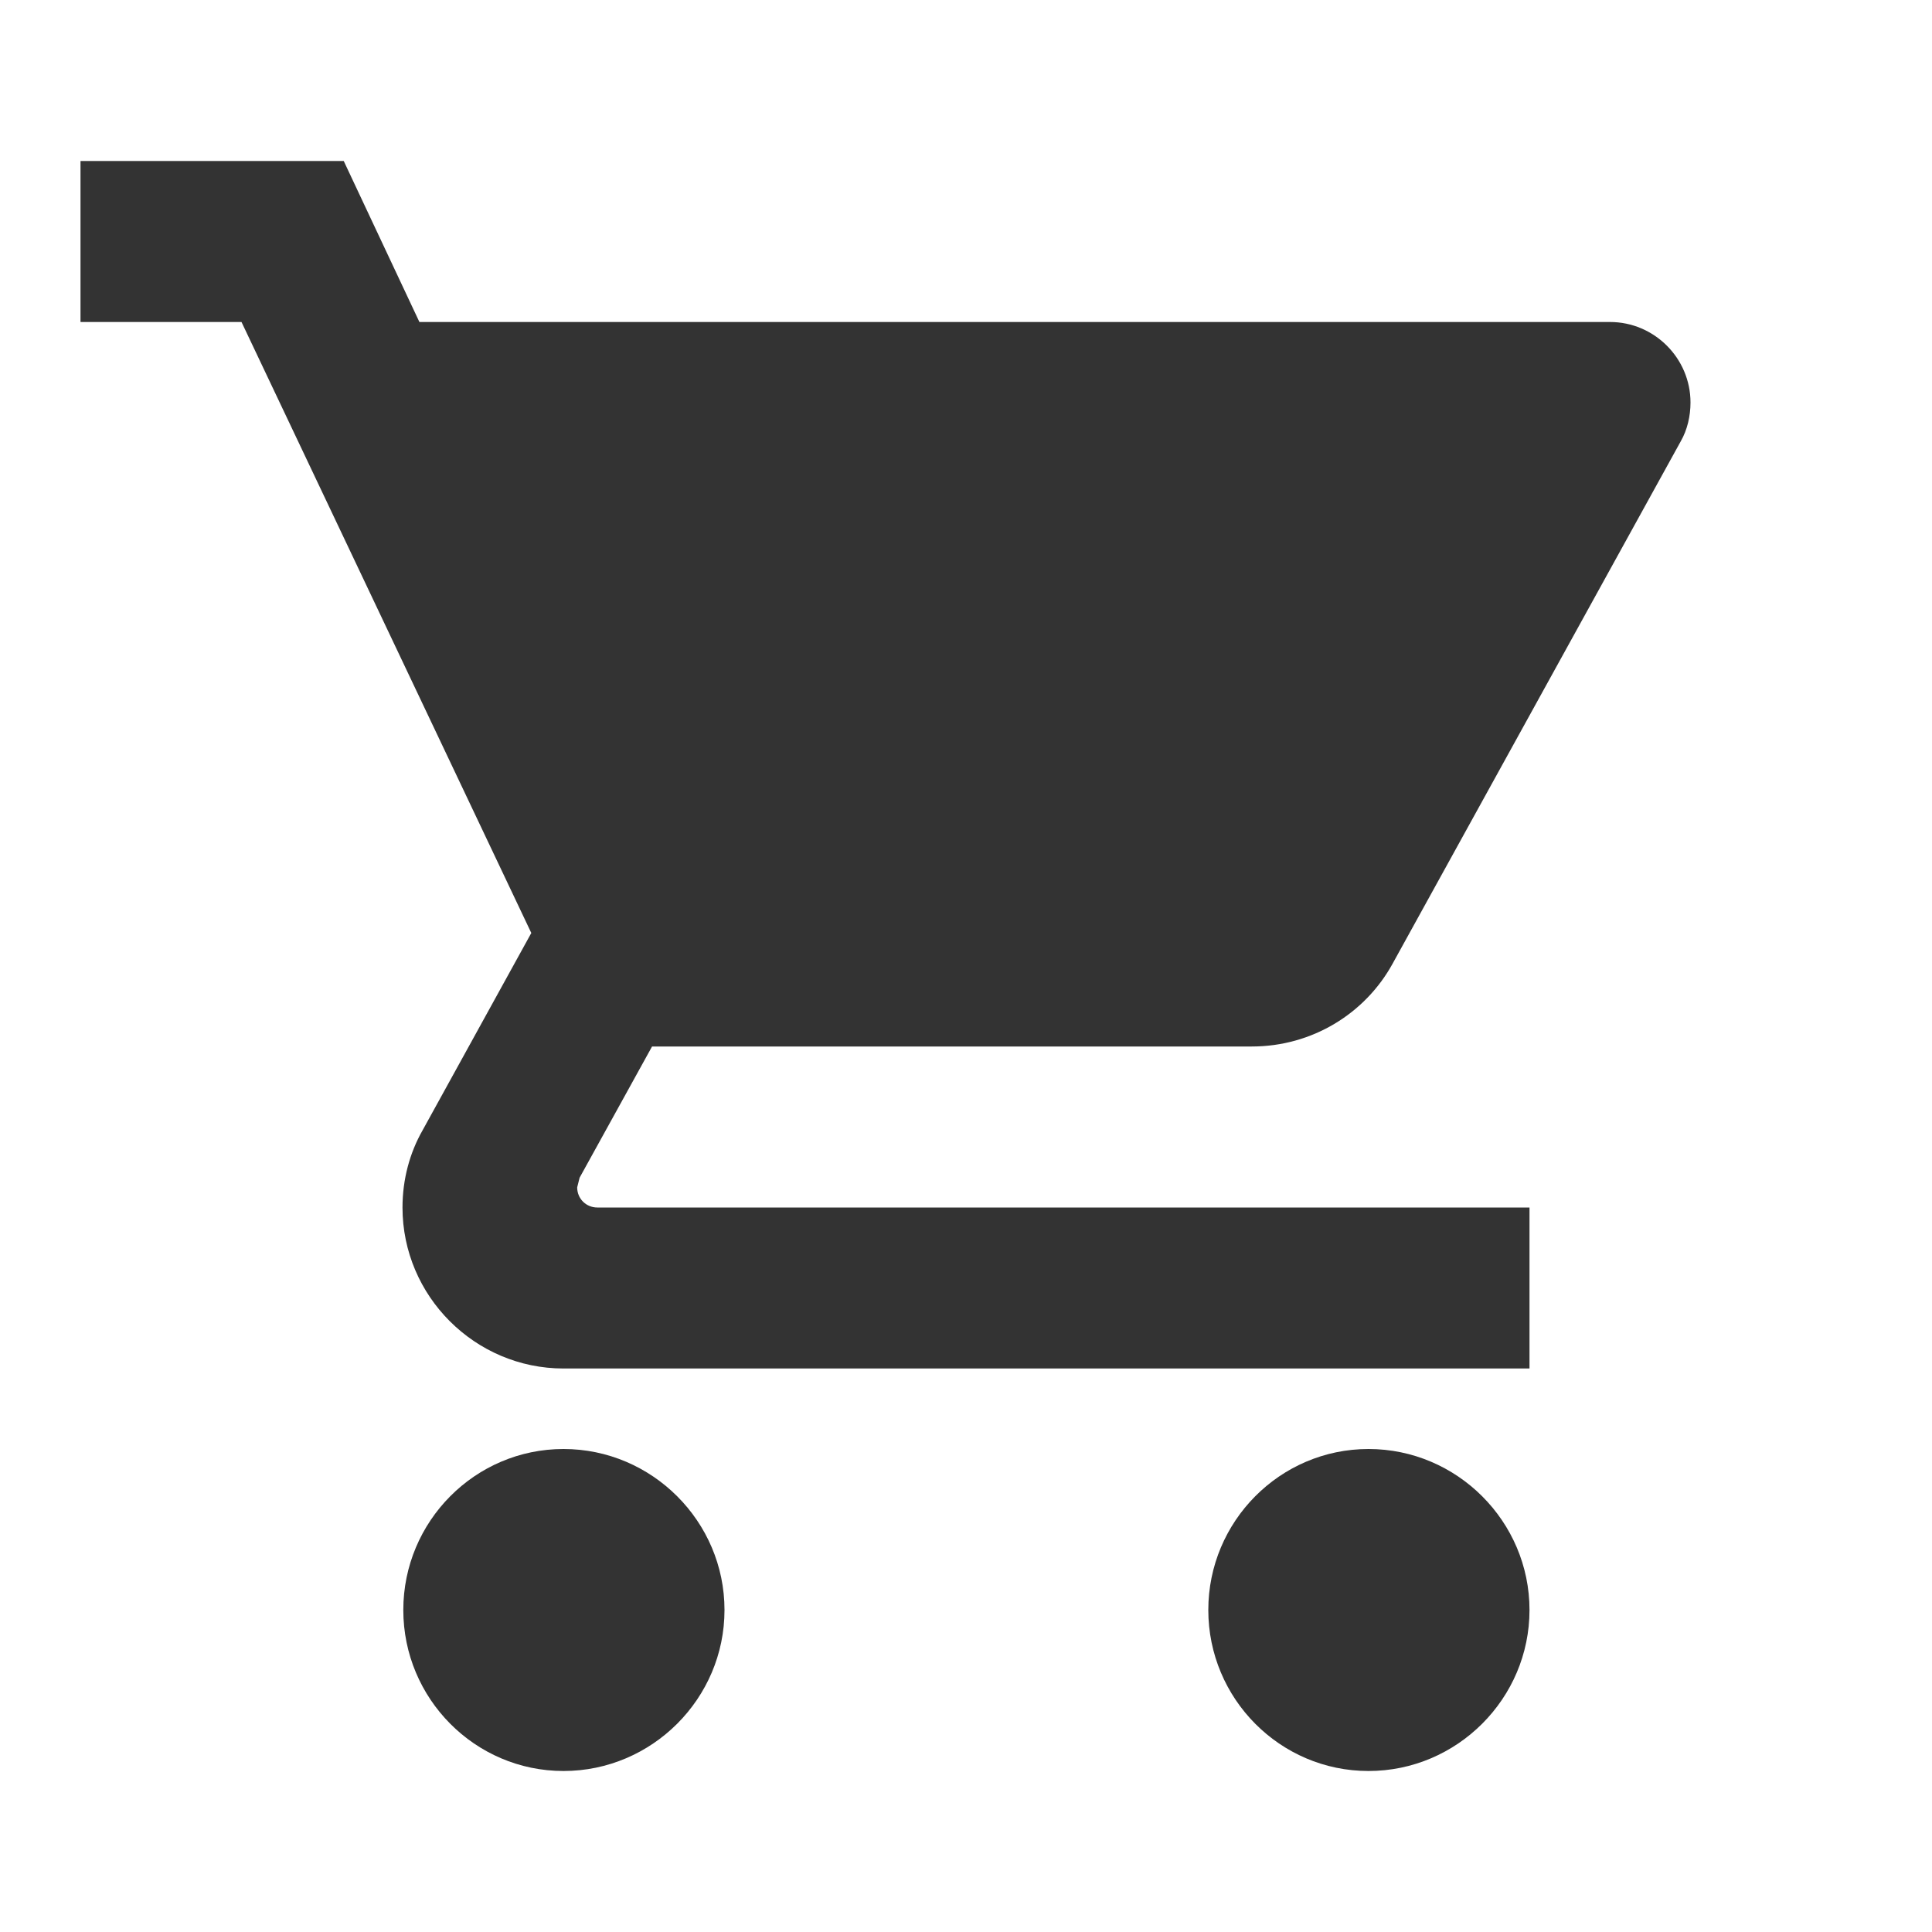
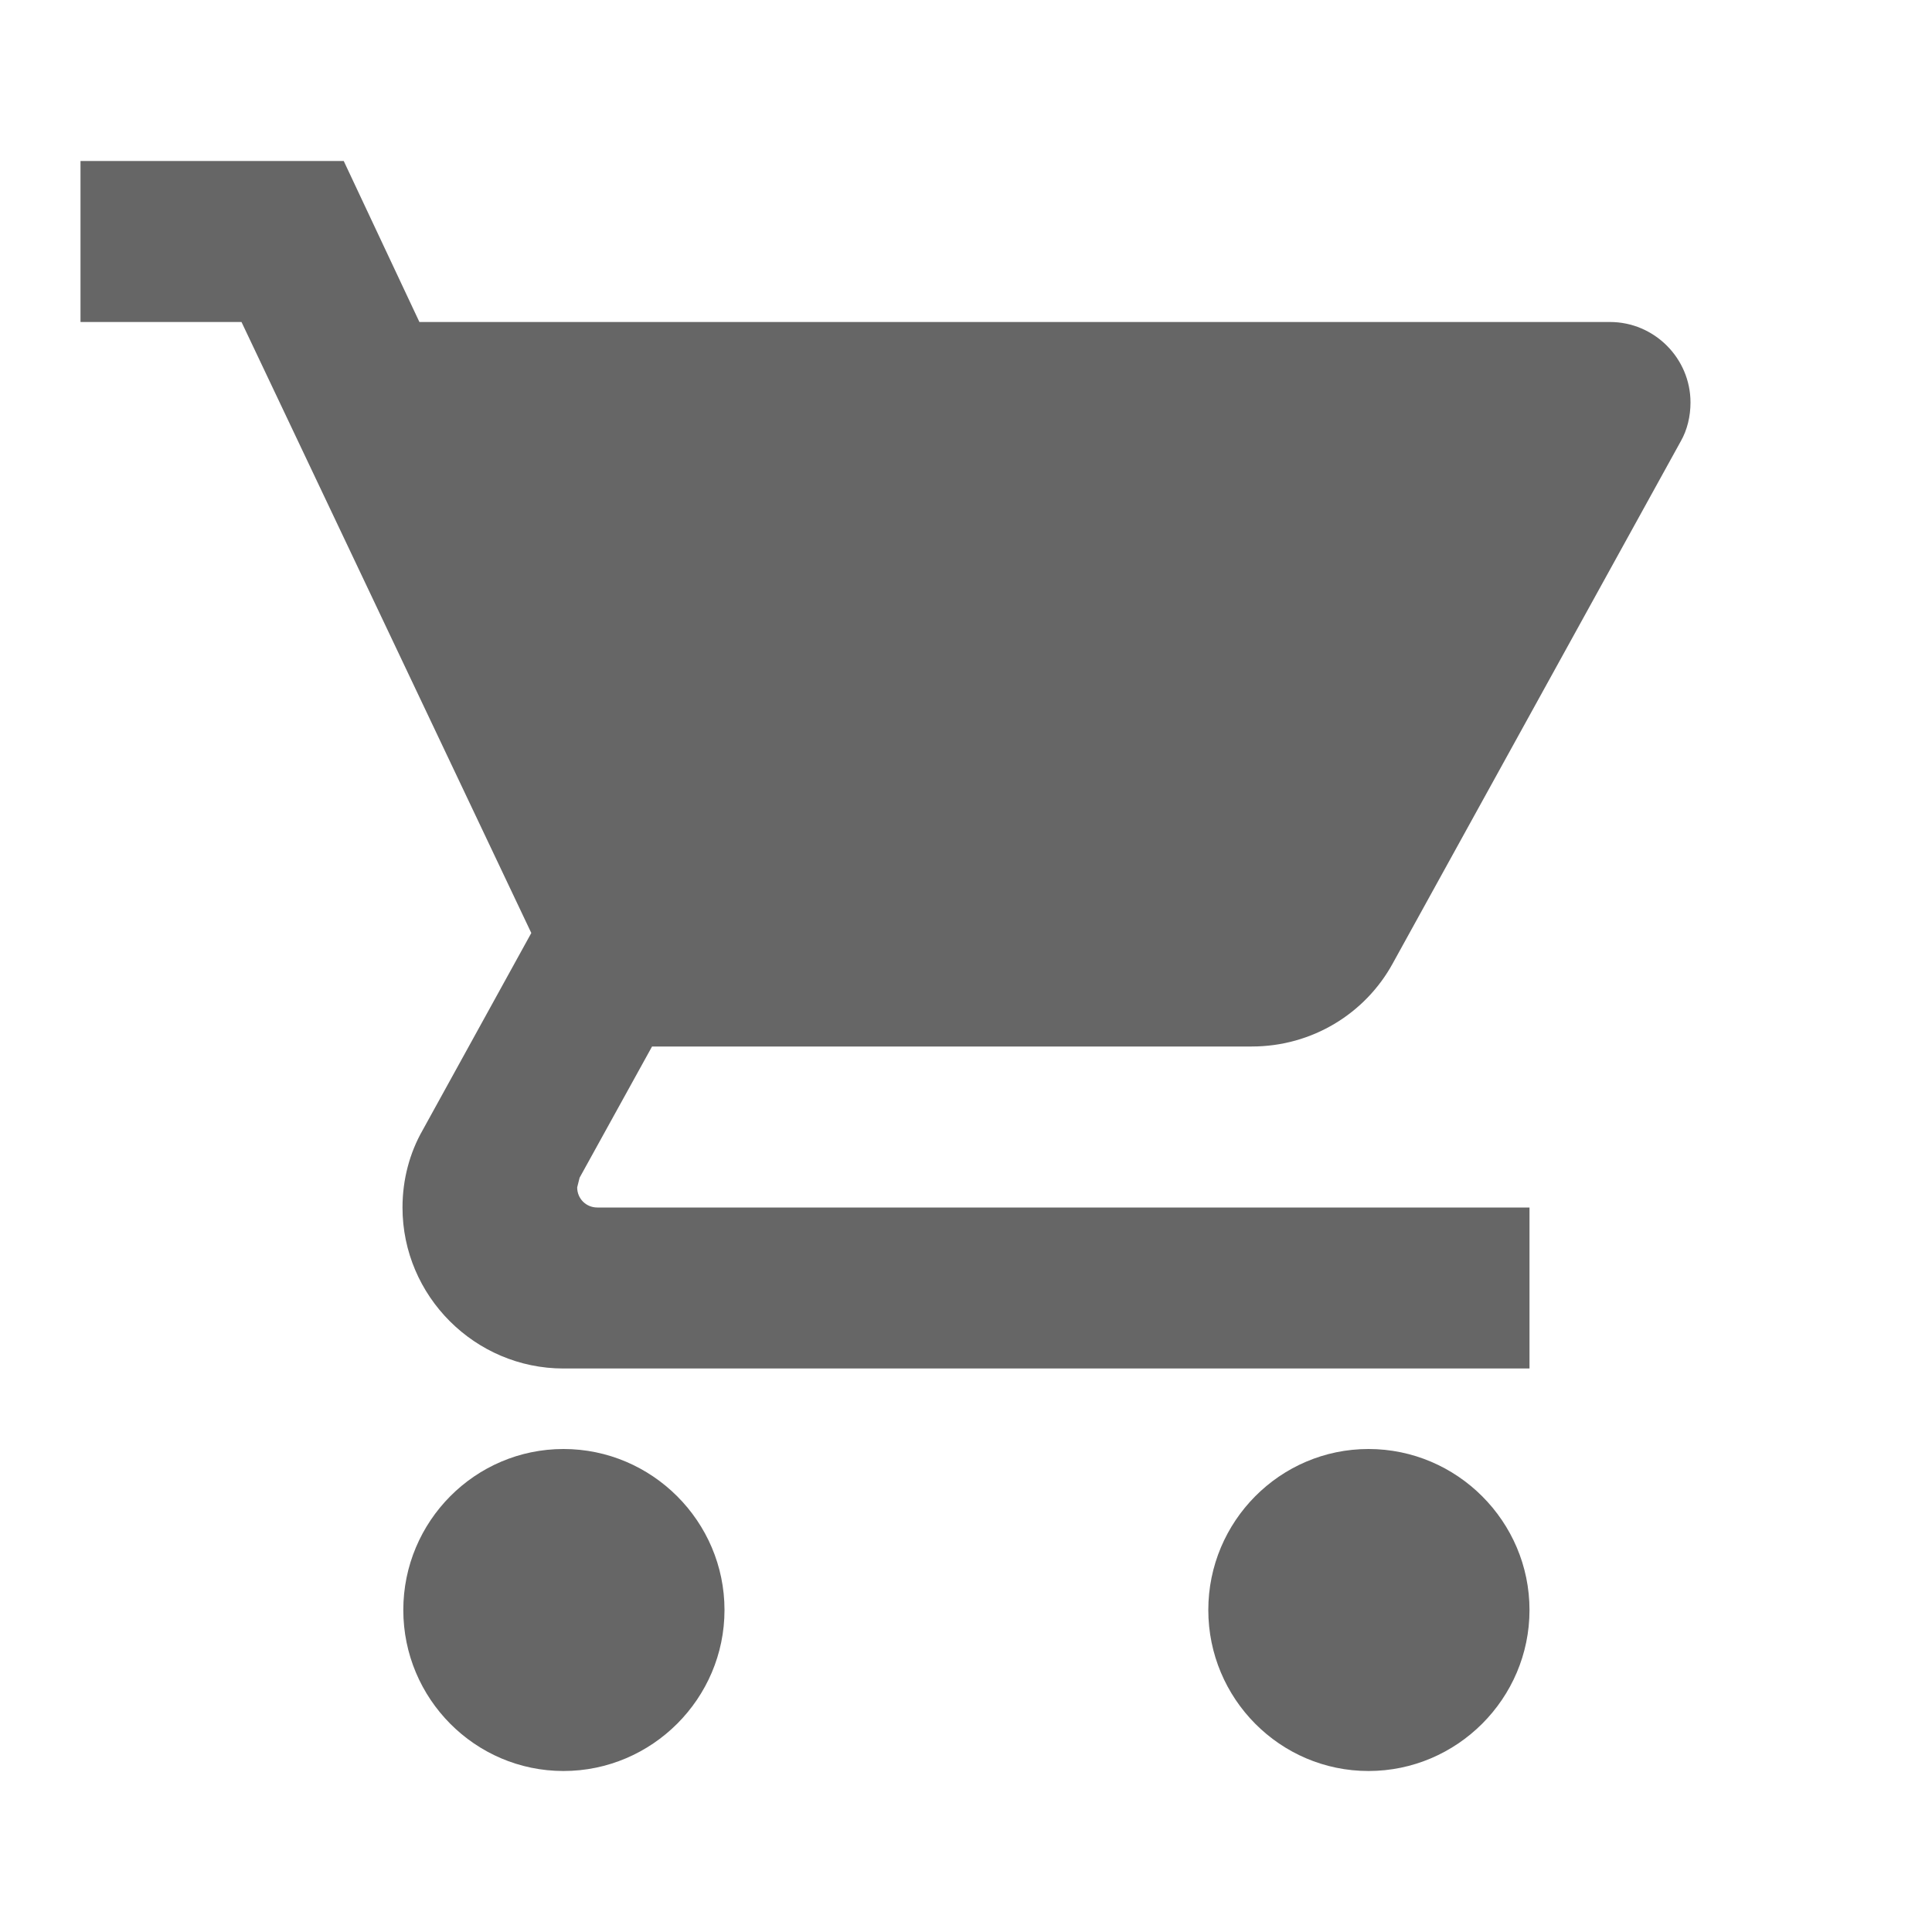
<svg xmlns="http://www.w3.org/2000/svg" viewBox="0 0 24 24">
-   <path fill="#333" d="M7 18c-1.1 0-1.99.9-1.99 2S5.9 22 7 22s2-.9 2-2-.9-2-2-2zM1 2v2h2l3.6 7.59-1.35 2.45c-.16.28-.25.61-.25.96 0 1.1.9 2 2 2h12v-2H7.42c-.14 0-.25-.11-.25-.25l.03-.12.9-1.63h7.45c.75 0 1.41-.41 1.75-1.03l3.58-6.49c.08-.14.12-.31.12-.48 0-.55-.45-1-1-1H5.21l-.94-2H1zm16 16c-1.1 0-1.99.9-1.99 2s.89 2 1.99 2 2-.9 2-2-.9-2-2-2z" />
+   <path fill="#666" d="M7 18c-1.1 0-1.99.9-1.99 2S5.9 22 7 22s2-.9 2-2-.9-2-2-2zM1 2v2h2l3.6 7.59-1.35 2.45c-.16.28-.25.61-.25.96 0 1.1.9 2 2 2h12v-2H7.42c-.14 0-.25-.11-.25-.25l.03-.12.9-1.63h7.45c.75 0 1.41-.41 1.75-1.03l3.58-6.49c.08-.14.12-.31.12-.48 0-.55-.45-1-1-1H5.21l-.94-2H1zm16 16c-1.1 0-1.99.9-1.99 2s.89 2 1.99 2 2-.9 2-2-.9-2-2-2z" />
  <path d="M0 0h24v24H0z" fill="none" />
</svg>
